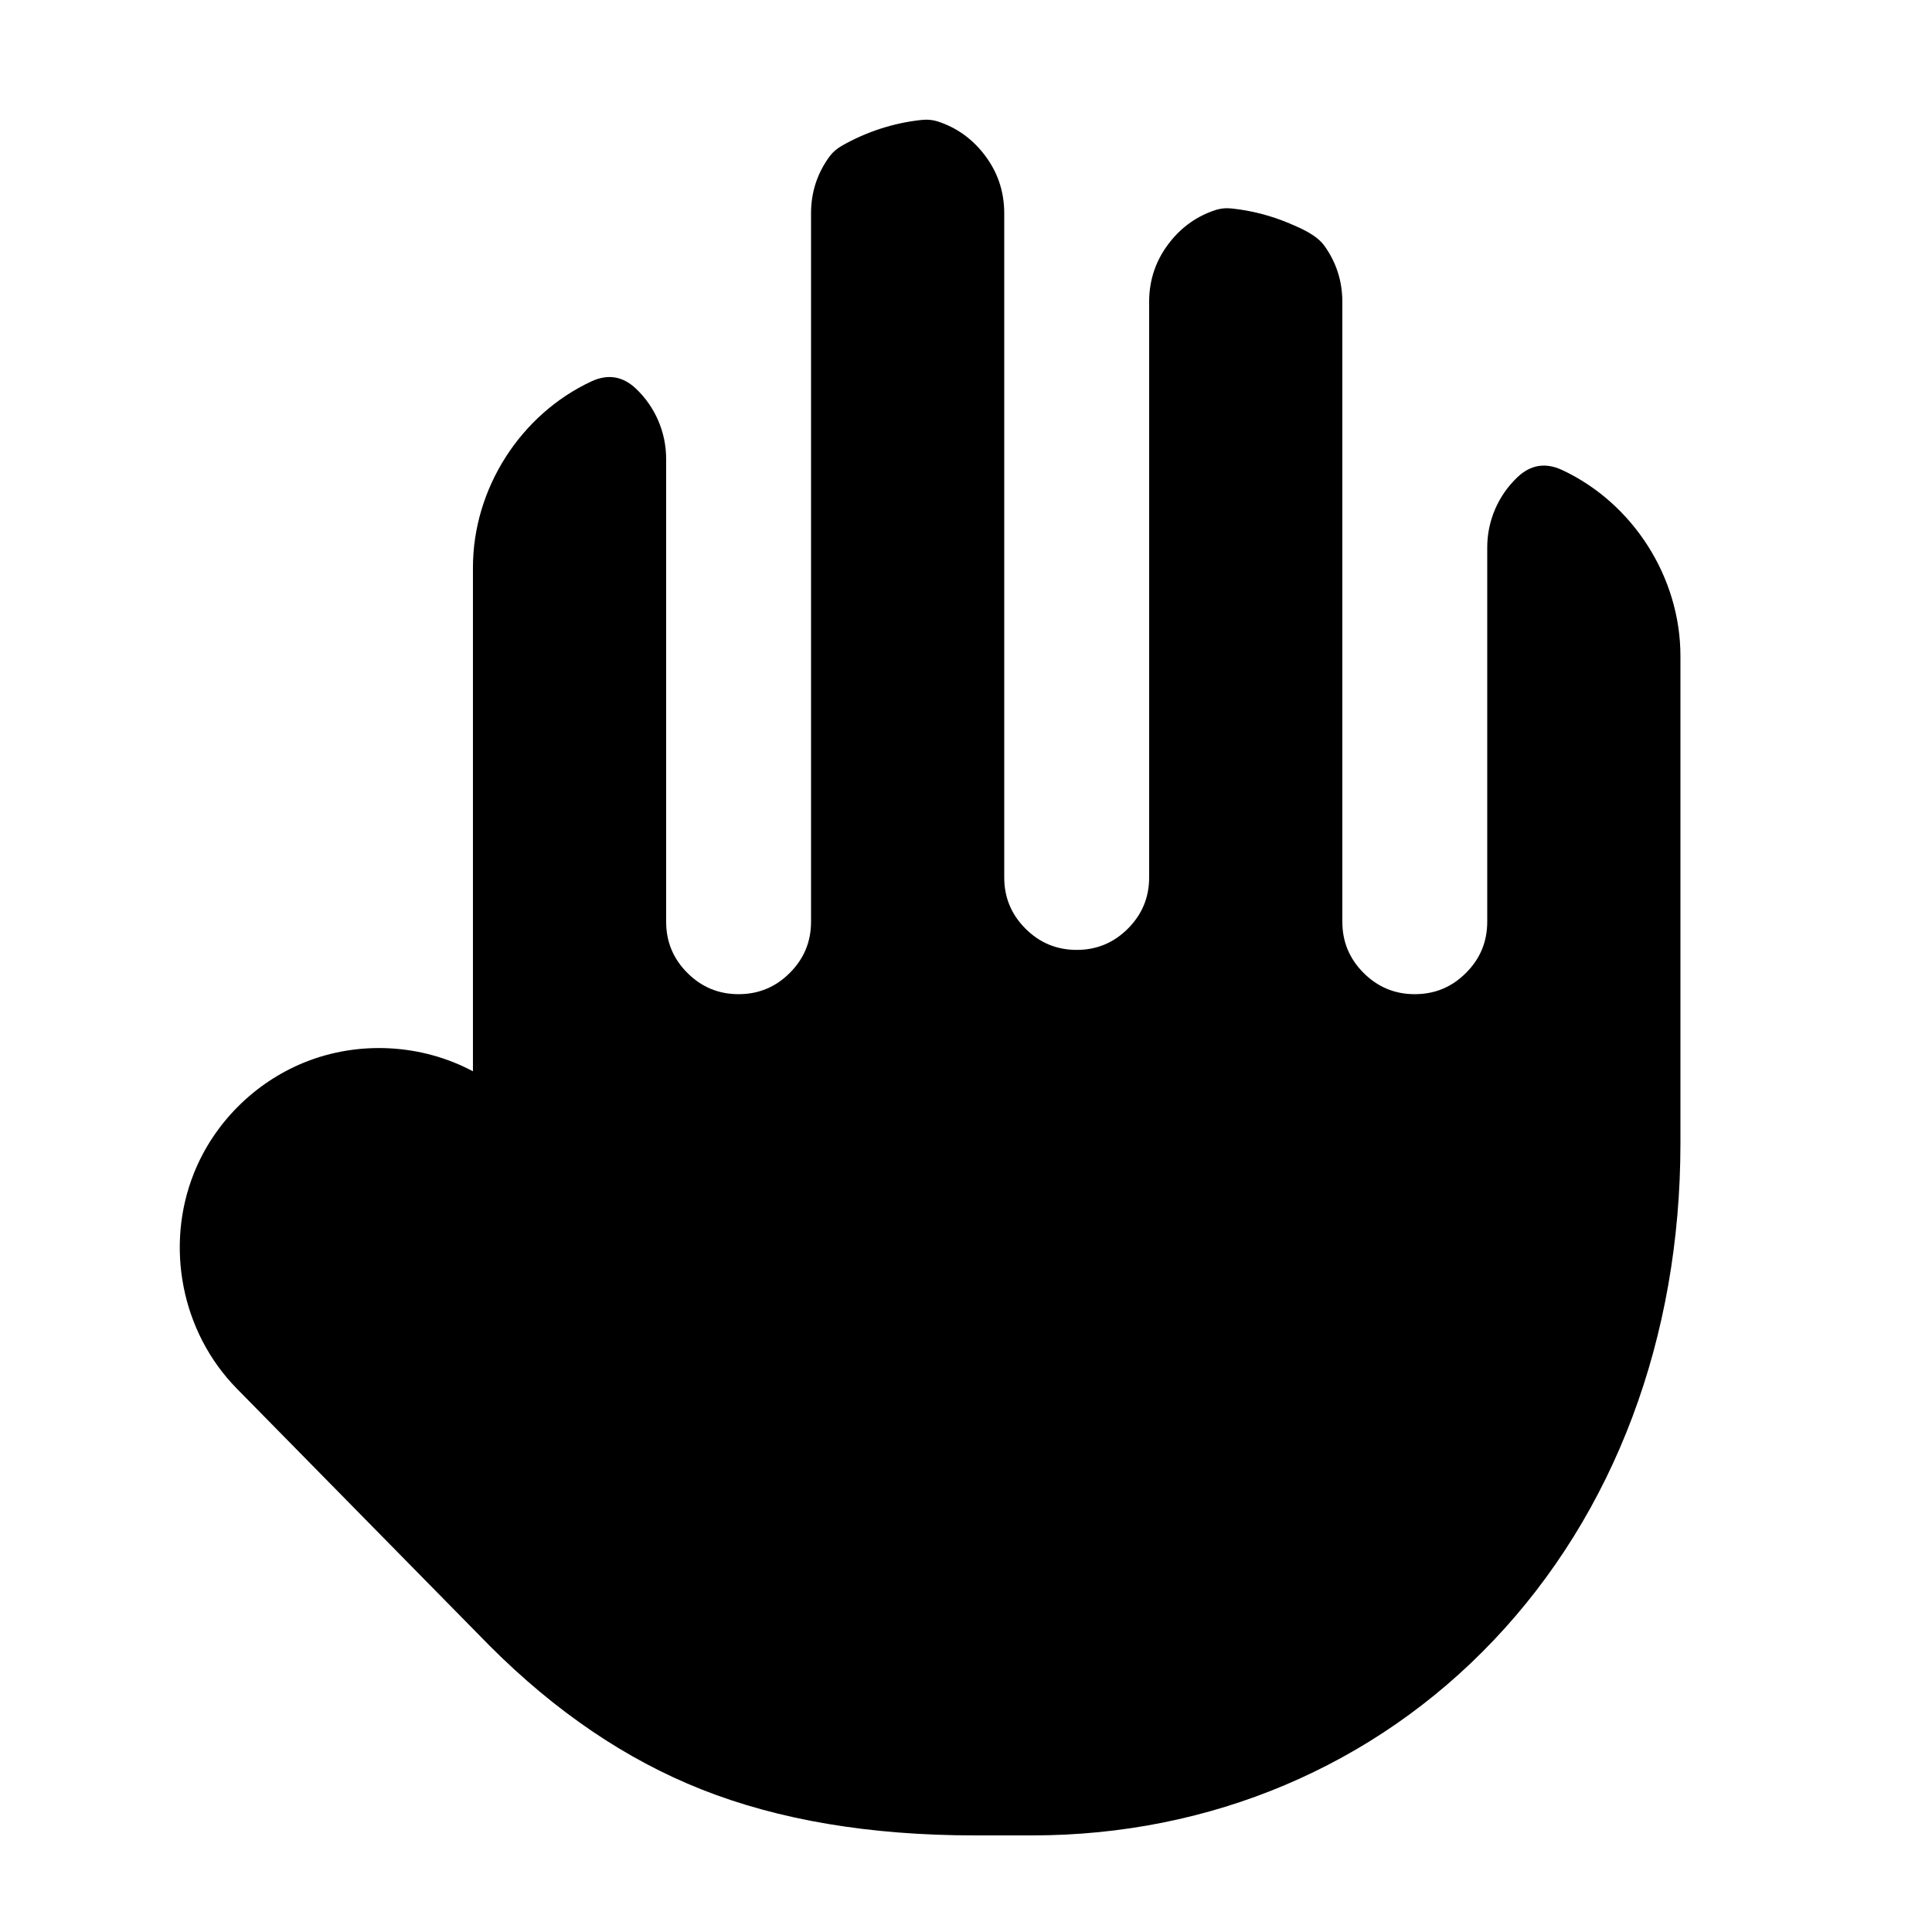
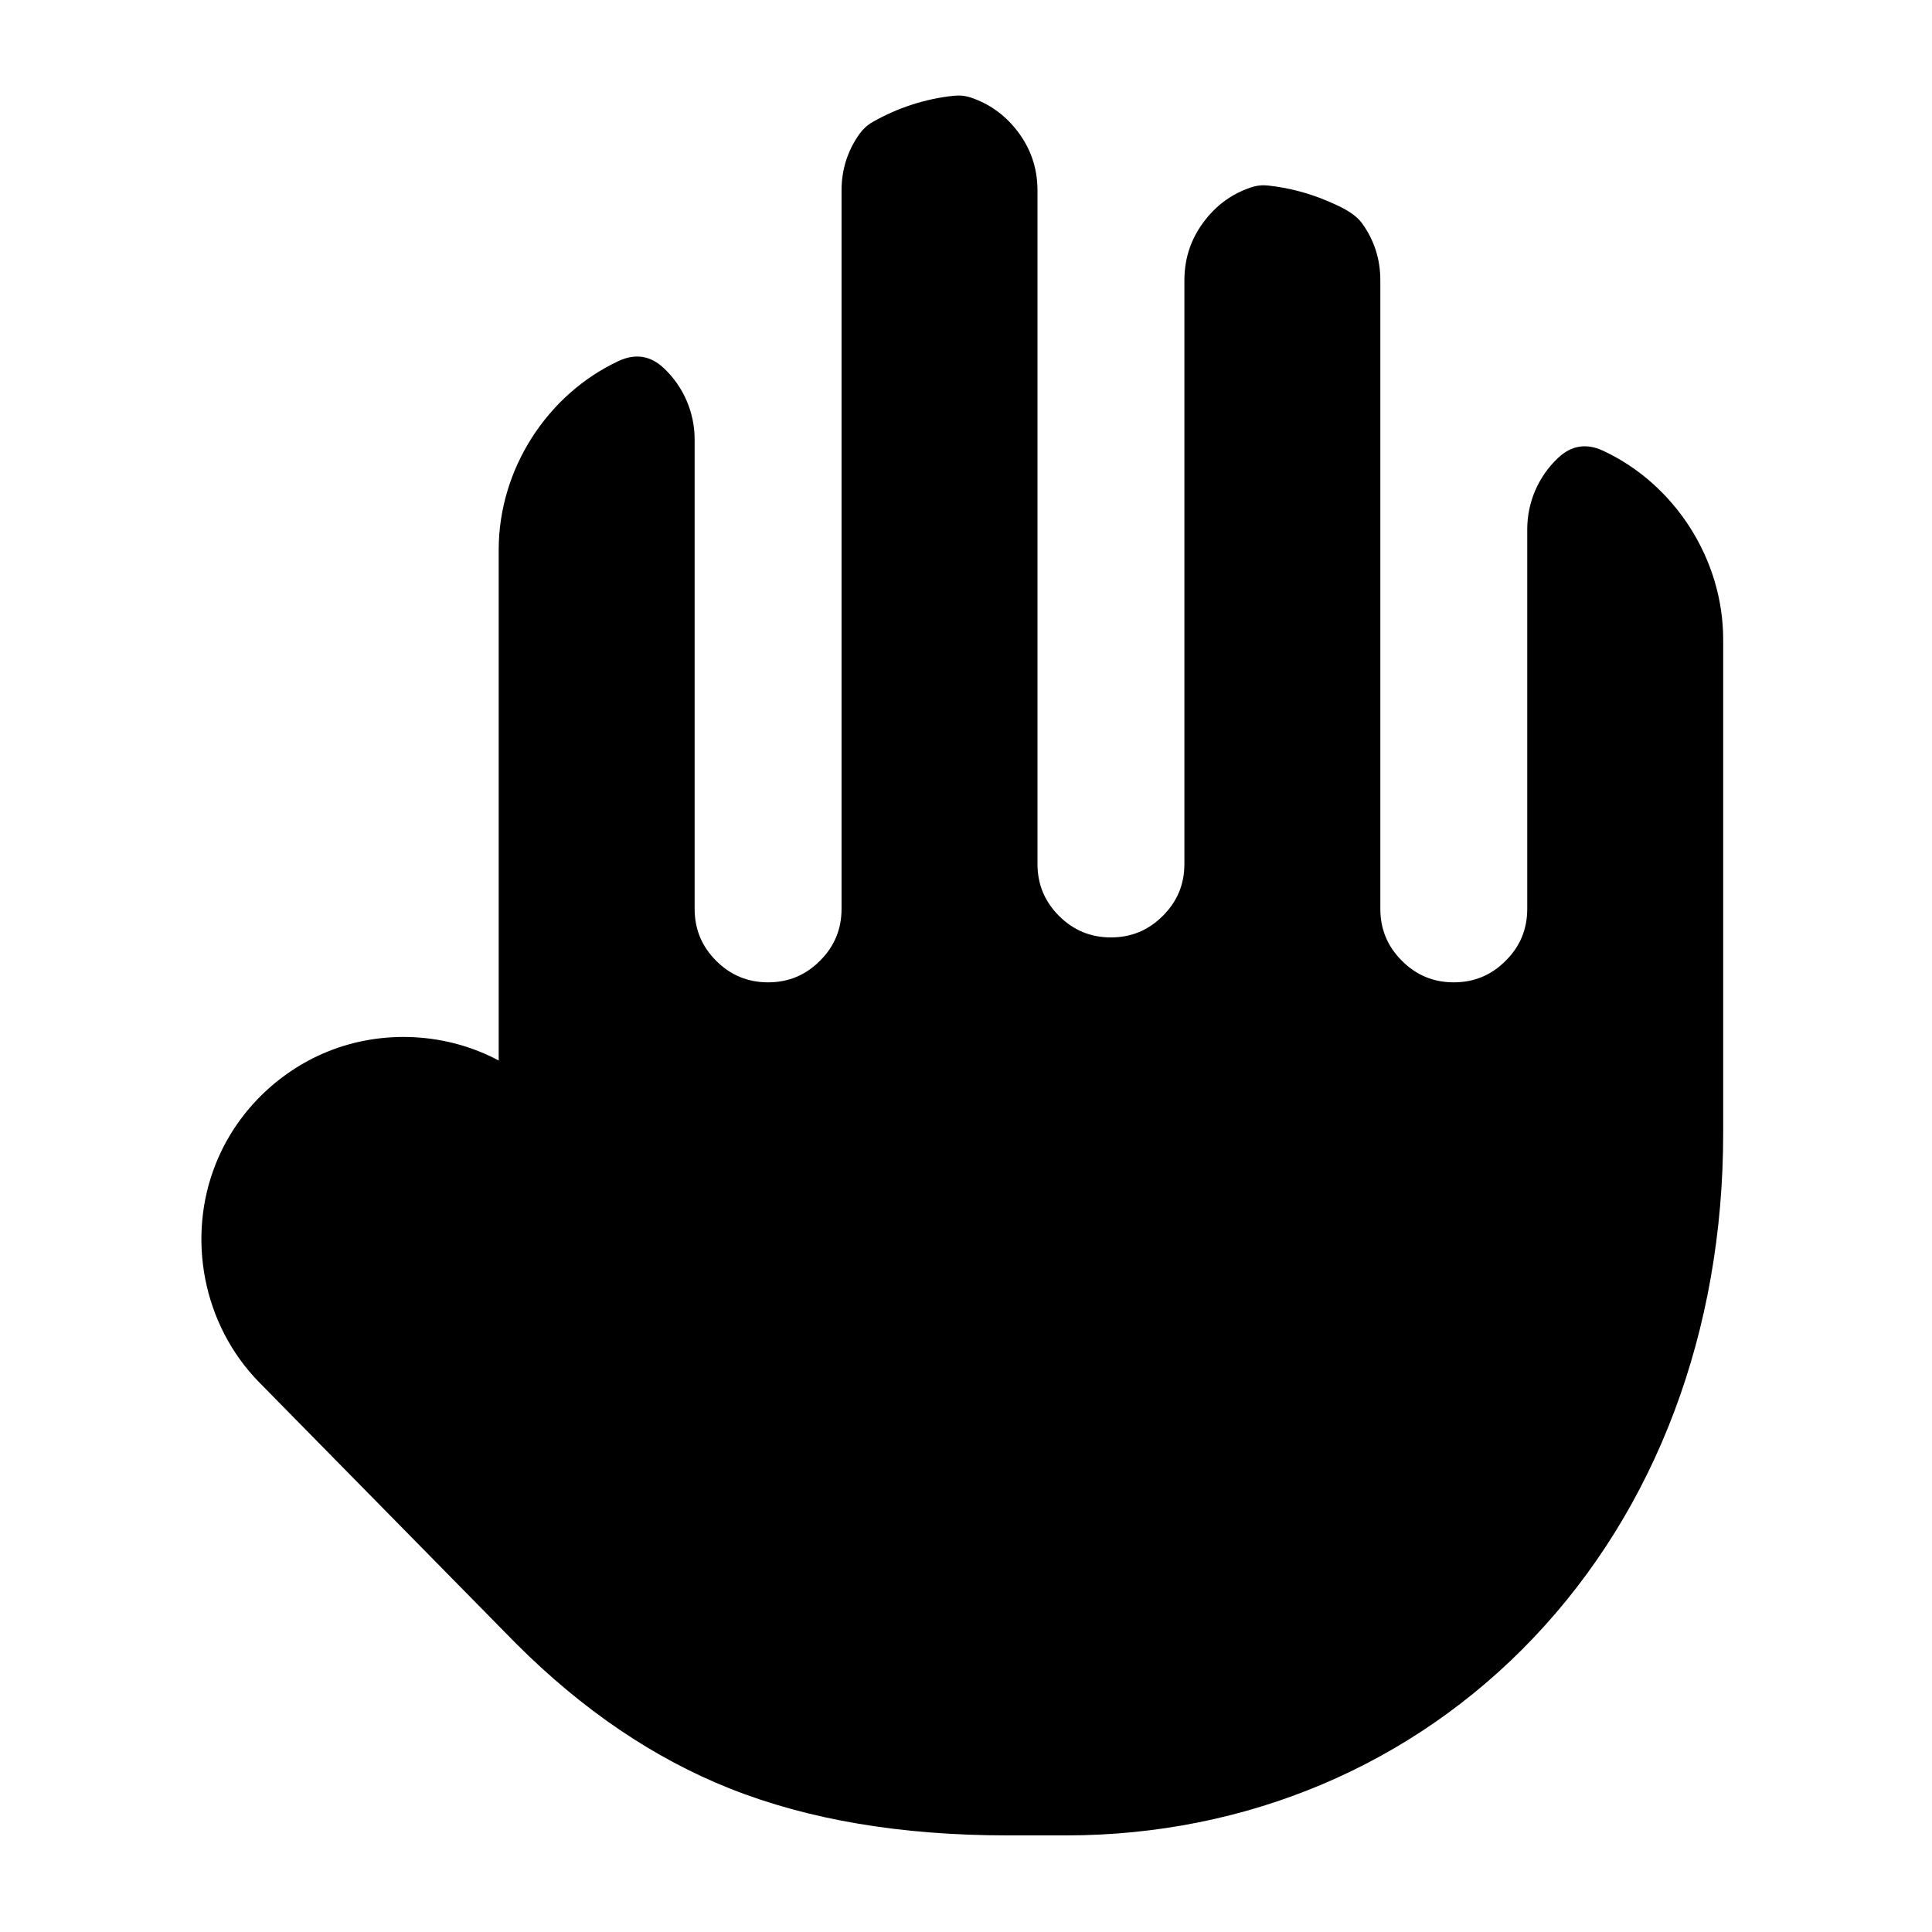
<svg viewBox="0 0 24 24" fill="none">
-   <path d="M16.018 2.775C16.182 2.845 16.358 2.922 16.454 3.056C16.601 3.262 16.675 3.493 16.675 3.75V11.45C16.675 11.699 16.763 11.91 16.939 12.086C17.115 12.262 17.326 12.35 17.575 12.35C17.824 12.35 18.035 12.262 18.211 12.086C18.387 11.91 18.475 11.699 18.475 11.45V6.8C18.475 6.467 18.613 6.153 18.849 5.929Q19.095 5.695 19.404 5.838C20.283 6.248 20.875 7.168 20.875 8.15V14.2C20.875 16.622 20.055 18.797 18.554 20.377C17.073 21.938 15.038 22.8 12.825 22.8H12.11Q10.154 22.8 8.712 22.228Q7.308 21.671 6.084 20.446L2.943 17.251C2.247 16.543 2.05 15.471 2.409 14.574C2.659 13.948 3.163 13.451 3.773 13.201C4.453 12.923 5.238 12.968 5.875 13.308V7.05C5.875 6.068 6.467 5.148 7.346 4.738Q7.655 4.595 7.901 4.829C8.137 5.053 8.275 5.367 8.275 5.7V11.45C8.275 11.699 8.363 11.91 8.539 12.086C8.715 12.262 8.926 12.35 9.175 12.35C9.424 12.35 9.635 12.262 9.811 12.086C9.987 11.91 10.075 11.699 10.075 11.45V2.65C10.075 2.393 10.149 2.162 10.296 1.956C10.338 1.897 10.391 1.849 10.454 1.813C10.757 1.639 11.098 1.527 11.448 1.49C11.52 1.482 11.59 1.489 11.659 1.512Q11.988 1.622 12.21 1.898Q12.475 2.227 12.475 2.65V10.9C12.475 11.149 12.563 11.36 12.739 11.536C12.915 11.712 13.126 11.8 13.375 11.8C13.624 11.8 13.835 11.712 14.011 11.536C14.187 11.36 14.275 11.149 14.275 10.9V3.75Q14.275 3.327 14.54 2.998Q14.762 2.722 15.091 2.612C15.16 2.589 15.23 2.582 15.302 2.59C15.549 2.616 15.787 2.678 16.018 2.775Z" fill="currentColor" />
+   <path d="M16.481 2.493C16.647 2.564 16.825 2.642 16.923 2.778C17.072 2.987 17.147 3.221 17.147 3.482V11.29C17.147 11.543 17.236 11.757 17.415 11.935C17.593 12.114 17.807 12.203 18.059 12.203C18.312 12.203 18.526 12.114 18.704 11.935C18.883 11.757 18.972 11.543 18.972 11.29V6.575C18.972 6.237 19.112 5.918 19.352 5.691Q19.601 5.454 19.914 5.599C20.806 6.015 21.406 6.948 21.406 7.944V14.079C21.406 16.535 20.574 18.741 19.052 20.343C17.55 21.926 15.487 22.8 13.243 22.8H12.518Q10.534 22.8 9.072 22.22Q7.648 21.655 6.407 20.413L3.221 17.173C2.516 16.455 2.316 15.368 2.68 14.458C2.933 13.823 3.445 13.319 4.063 13.066C4.753 12.784 5.549 12.829 6.195 13.174V6.828C6.195 5.832 6.795 4.899 7.686 4.484Q8 4.339 8.249 4.576C8.489 4.803 8.629 5.122 8.629 5.459V11.29C8.629 11.543 8.718 11.757 8.896 11.935C9.075 12.114 9.289 12.203 9.541 12.203C9.794 12.203 10.008 12.114 10.186 11.935C10.365 11.757 10.454 11.543 10.454 11.29V2.366C10.454 2.106 10.529 1.871 10.678 1.662C10.721 1.603 10.774 1.554 10.838 1.517C11.146 1.341 11.491 1.227 11.846 1.19C11.919 1.182 11.99 1.189 12.06 1.212Q12.394 1.324 12.619 1.604Q12.888 1.937 12.888 2.366V10.732C12.888 10.985 12.977 11.199 13.155 11.377C13.334 11.556 13.548 11.645 13.8 11.645C14.053 11.645 14.267 11.556 14.445 11.377C14.624 11.199 14.713 10.985 14.713 10.732V3.482Q14.713 3.053 14.982 2.719Q15.207 2.439 15.54 2.328C15.611 2.304 15.681 2.297 15.755 2.305C16.005 2.332 16.246 2.395 16.481 2.493Z" fill="currentColor" />
</svg>
